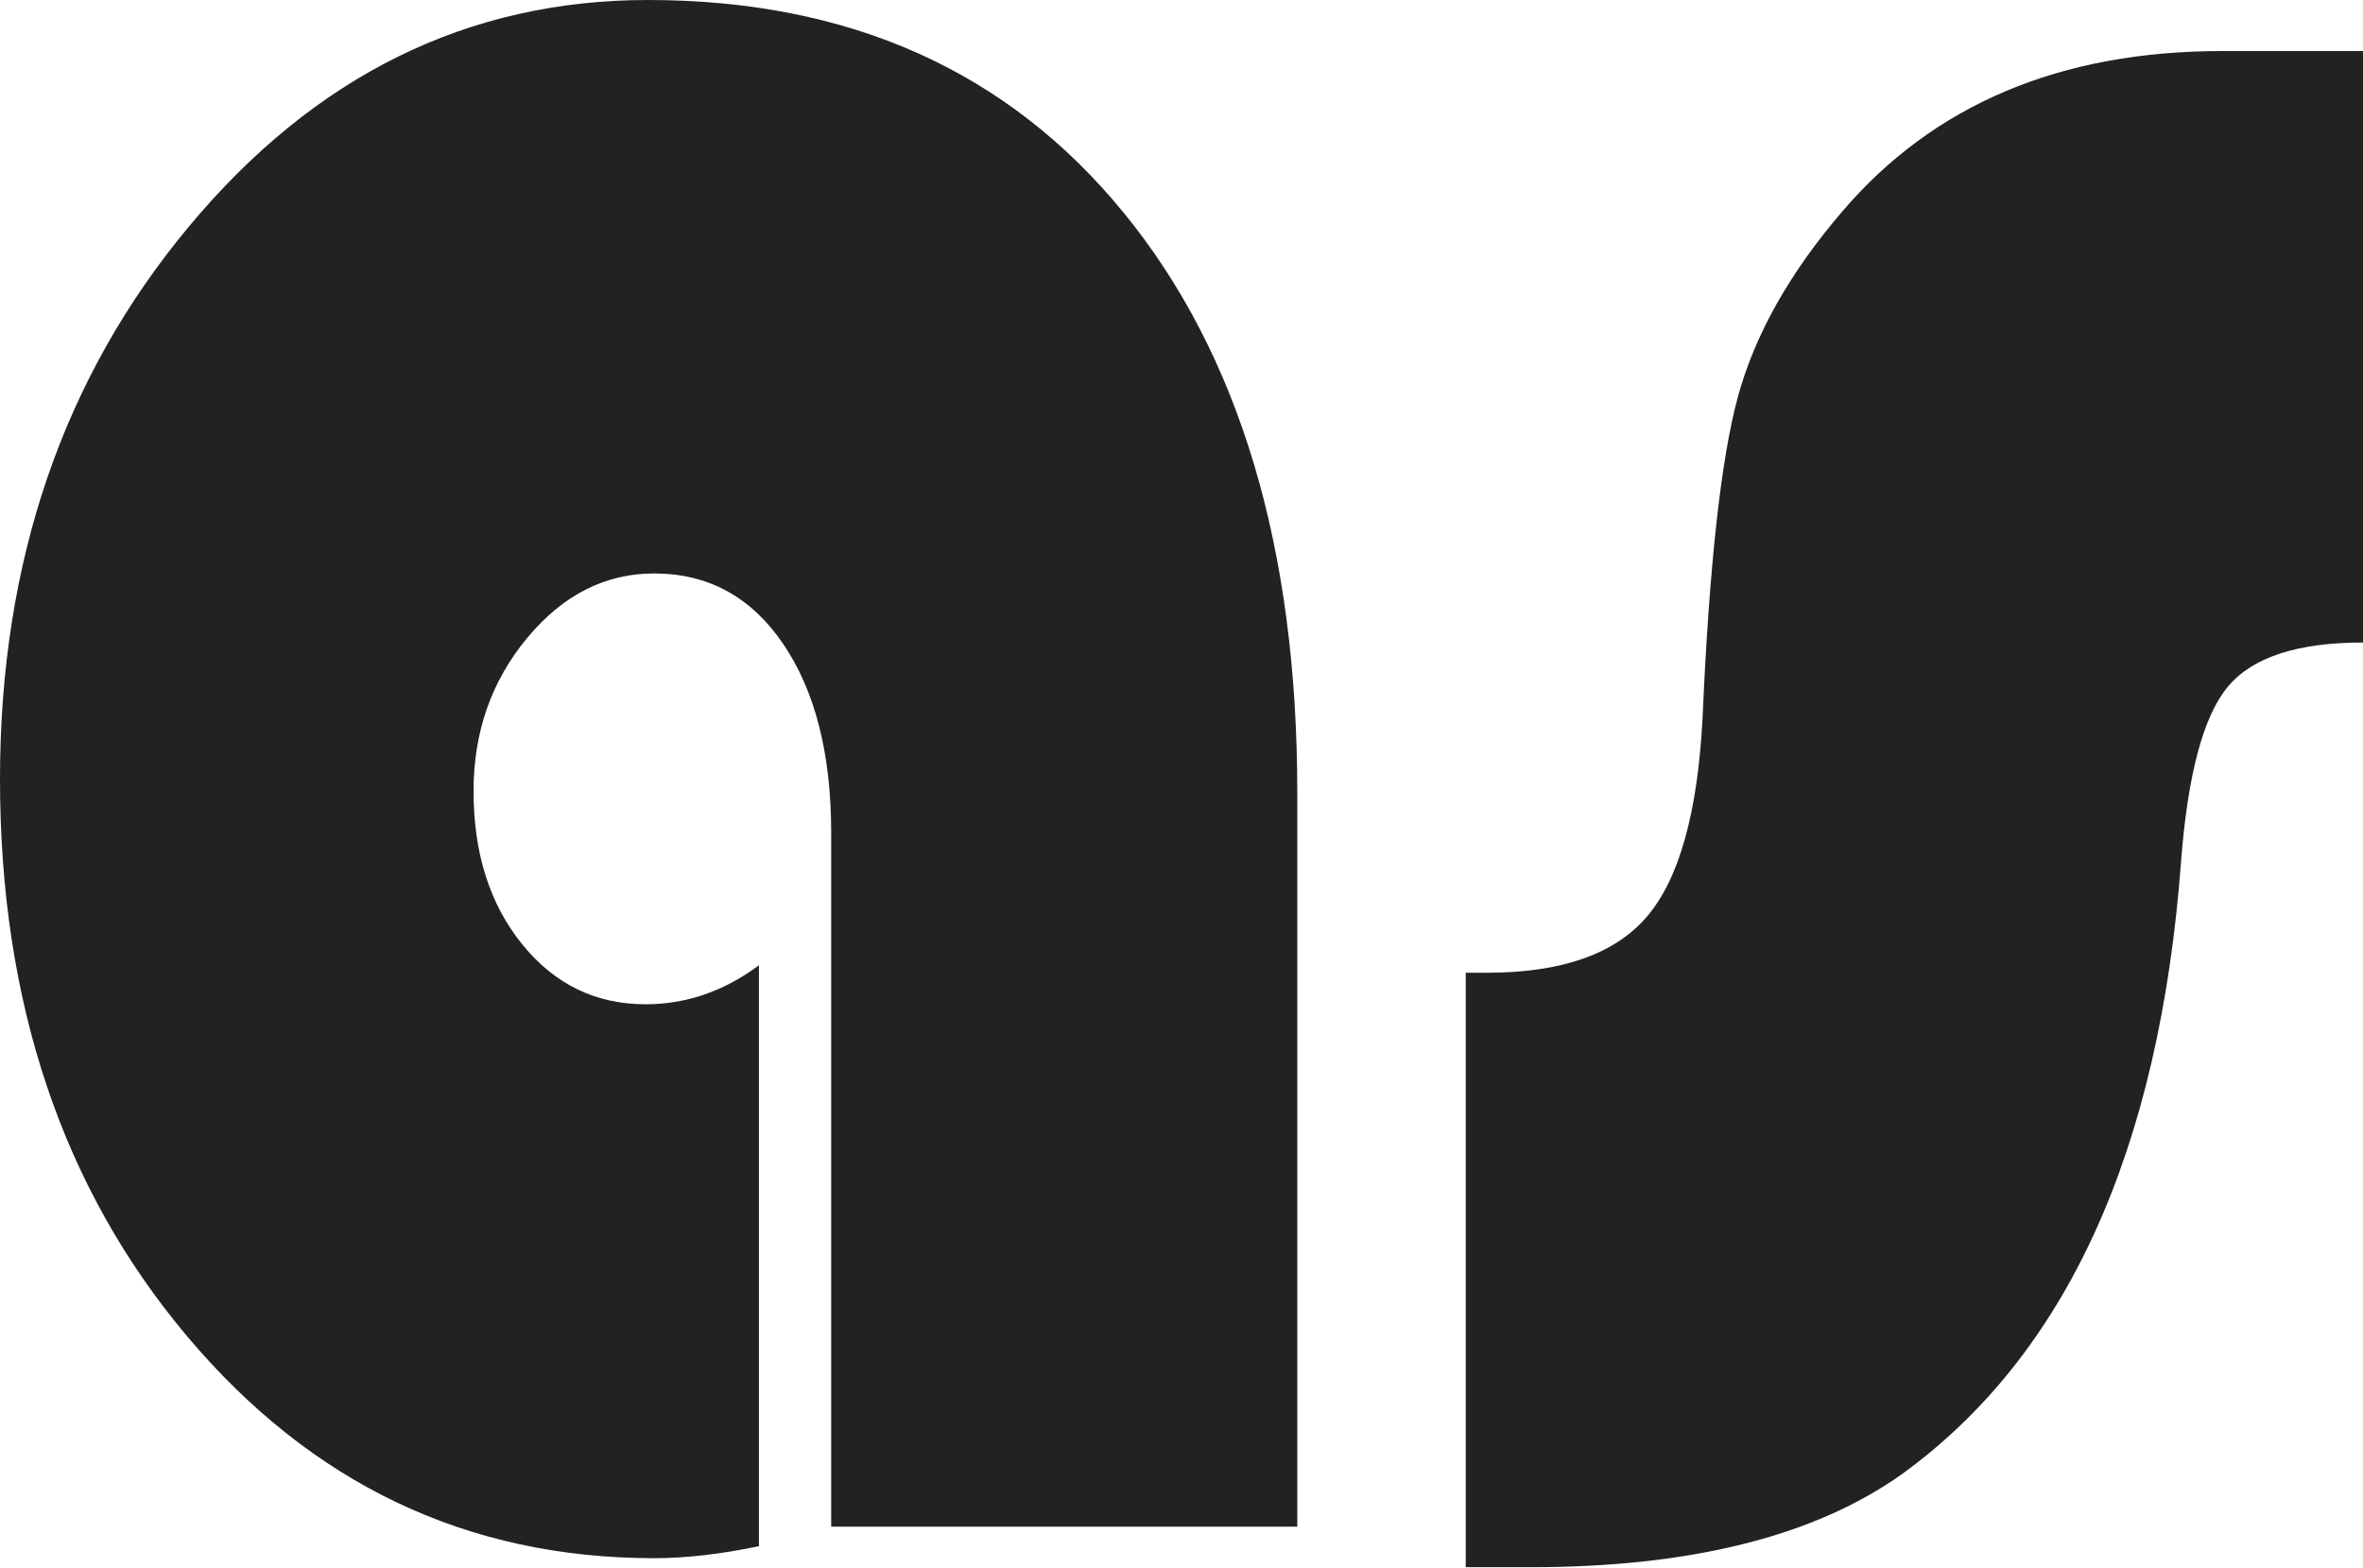
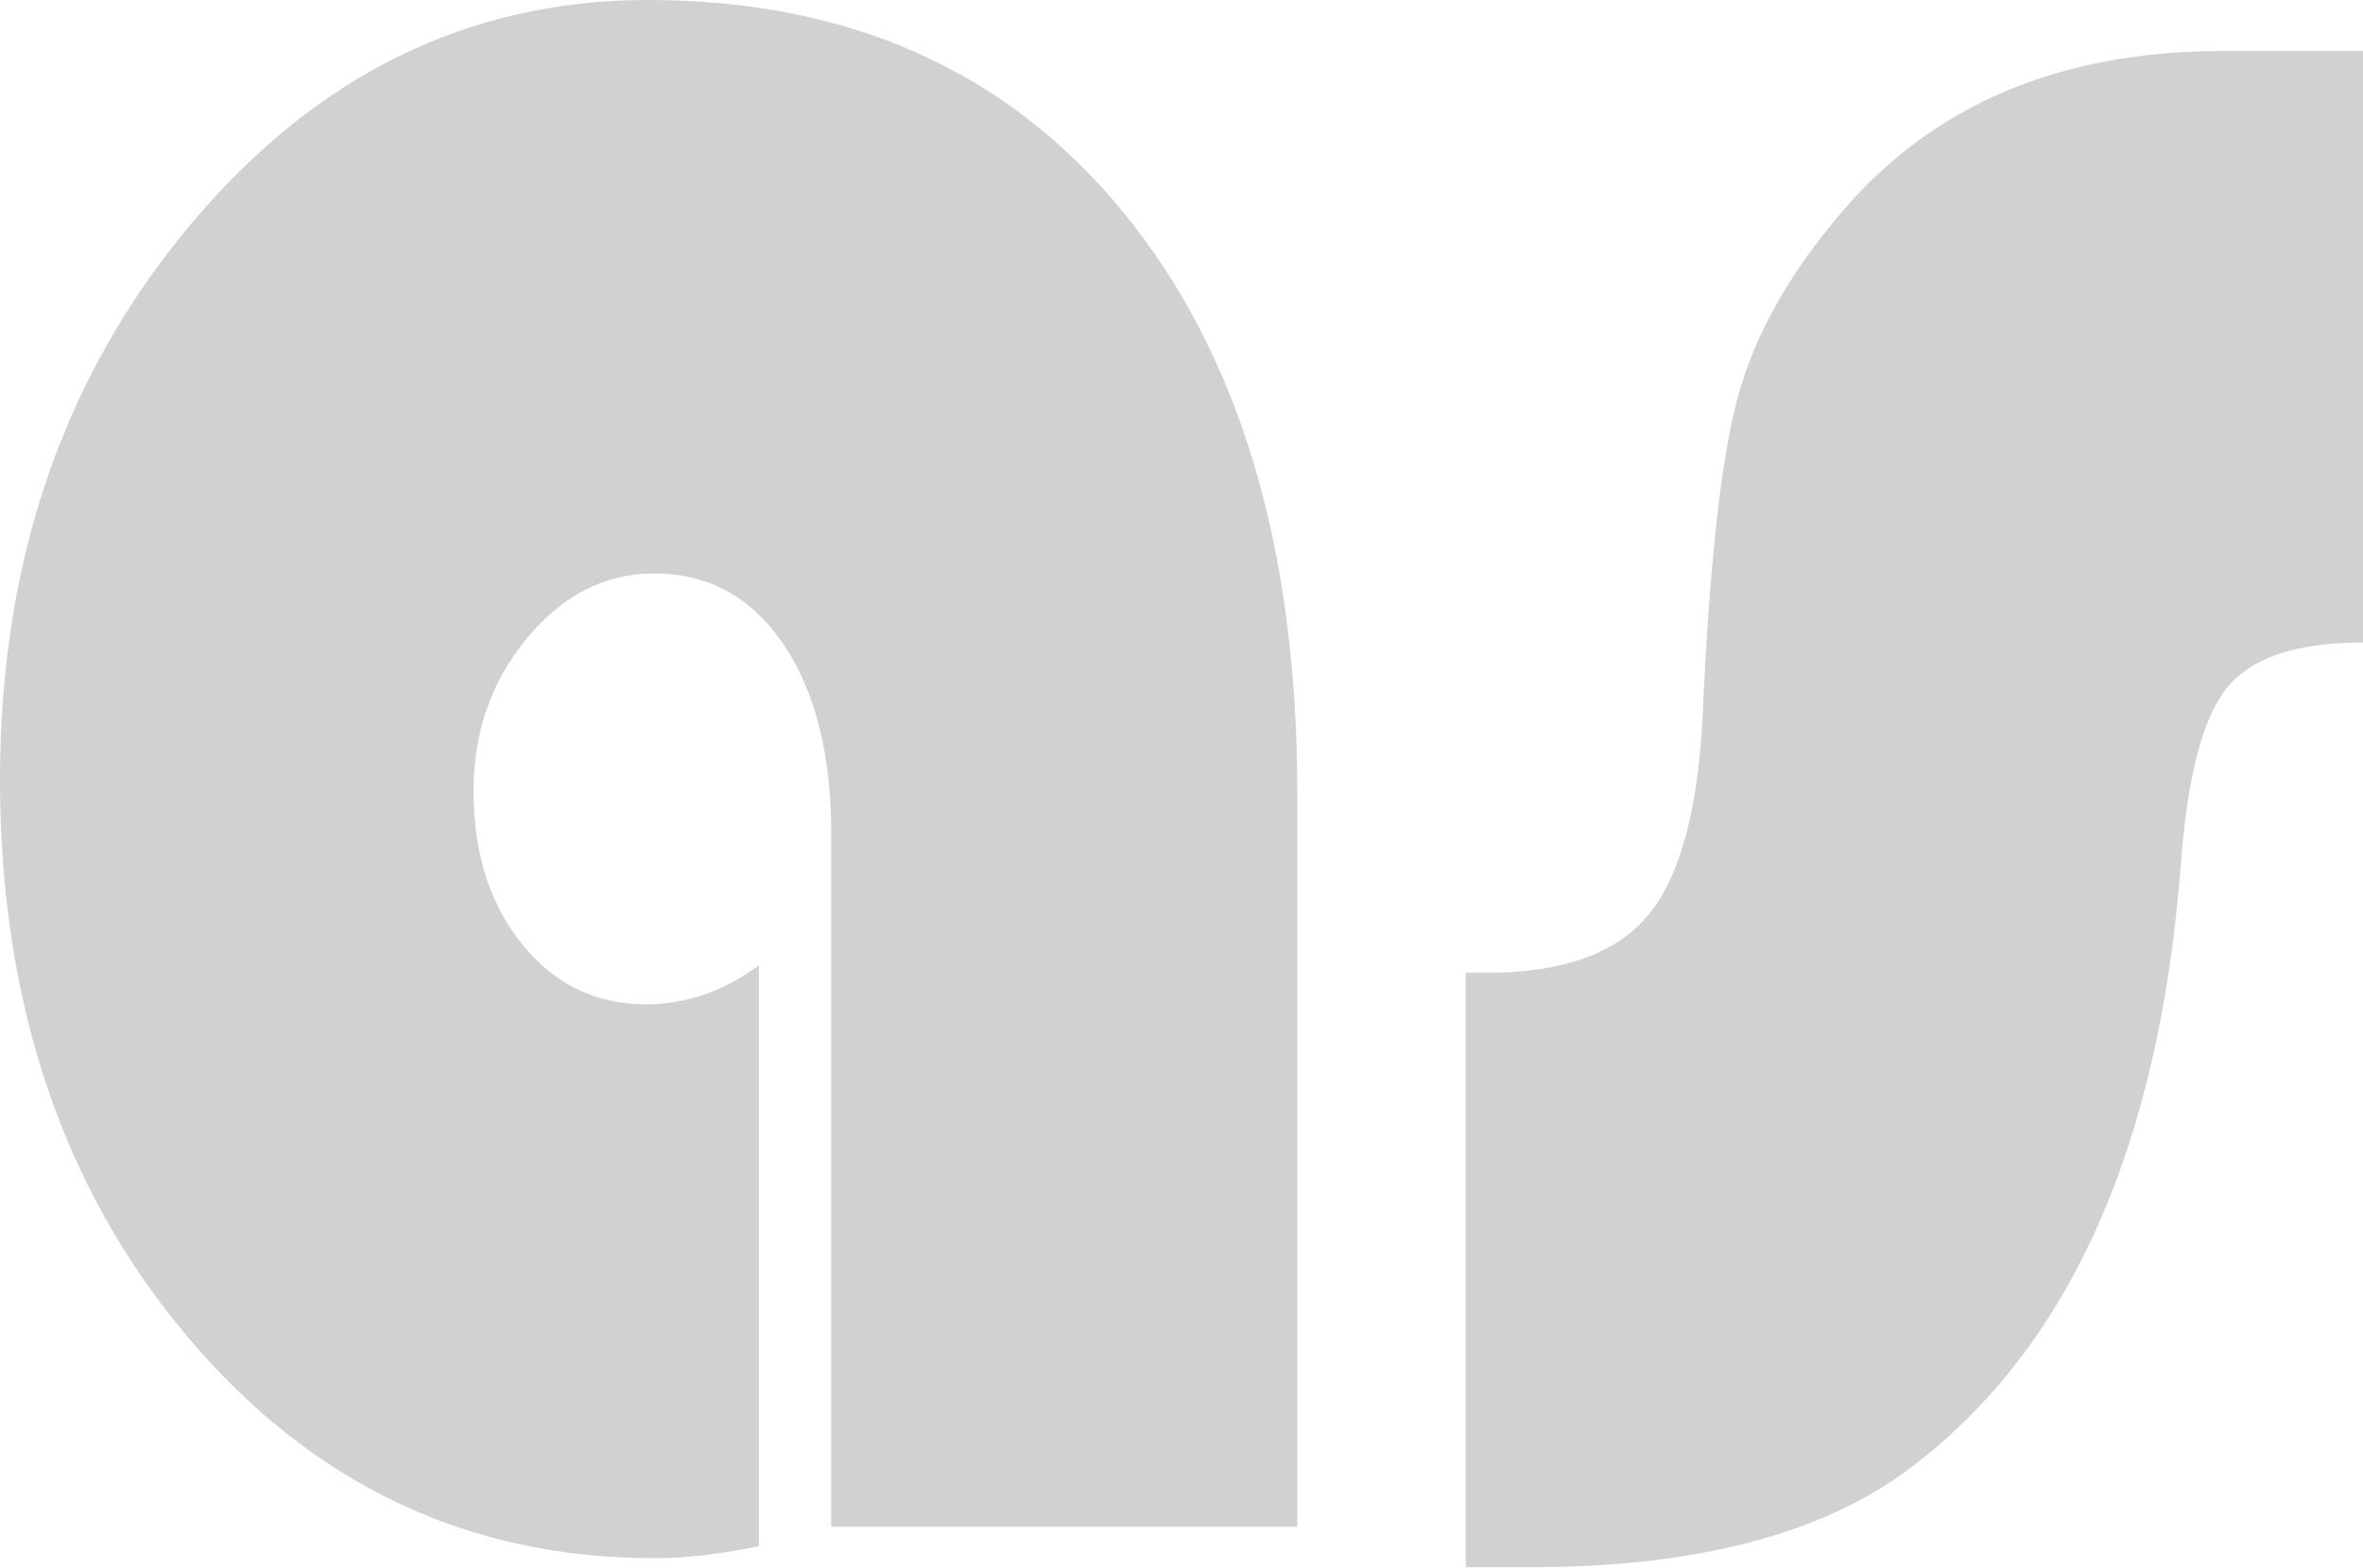
<svg xmlns="http://www.w3.org/2000/svg" width="98px" height="65px" viewBox="0 0 98 65" version="1.1">
  <defs />
-   <g stroke="none" stroke-width="1" fill="none" fill-rule="evenodd" id="logo">
-     <path fill="#222" d="M31.475,40.034 L31.475,64.128 C29.89,64.46 28.443,64.626 27.133,64.626 C19.381,64.626 12.921,61.555 7.752,55.412 C2.584,49.269 0,41.569 0,32.313 C0,23.306 2.61,15.669 7.83,9.401 C13.05,3.134 19.398,-1.14666897e-14 26.875,0 C35.213,-1.14666897e-14 41.786,2.937 46.592,8.81 C51.399,14.683 53.802,22.704 53.802,32.874 L53.802,63.319 L34.472,63.319 L34.472,34.555 C34.472,31.276 33.809,28.661 32.483,26.71 C31.156,24.759 29.373,23.784 27.133,23.784 C25.101,23.784 23.343,24.676 21.862,26.461 C20.38,28.246 19.639,30.362 19.639,32.811 C19.639,35.385 20.311,37.502 21.655,39.162 C22.999,40.822 24.704,41.652 26.772,41.652 C28.46,41.652 30.028,41.113 31.475,40.034 L31.475,40.034 Z M98,2.117 L98,26.648 C95.278,26.648 93.409,27.26 92.392,28.484 C91.376,29.709 90.73,32.126 90.454,35.738 C89.558,47.733 85.7,56.2 78.877,61.14 C75.26,63.713 70.126,65 63.476,65 L60.788,65 L60.788,40.345 L61.667,40.345 C64.768,40.345 66.982,39.567 68.308,38.01 C69.635,36.454 70.401,33.724 70.608,29.823 C70.884,23.472 71.375,19.01 72.081,16.437 C72.787,13.863 74.226,11.311 76.397,8.779 C80.187,4.337 85.441,2.117 92.16,2.117 L98,2.117 Z" />
+   <g stroke="none" stroke-width="1" fill-rule="evenodd" id="logo">
+     <path fill="#D1D1D1" d="M31.475,40.034 L31.475,64.128 C29.89,64.46 28.443,64.626 27.133,64.626 C19.381,64.626 12.921,61.555 7.752,55.412 C2.584,49.269 0,41.569 0,32.313 C0,23.306 2.61,15.669 7.83,9.401 C13.05,3.134 19.398,-1.14666897e-14 26.875,0 C35.213,-1.14666897e-14 41.786,2.937 46.592,8.81 C51.399,14.683 53.802,22.704 53.802,32.874 L53.802,63.319 L34.472,63.319 L34.472,34.555 C34.472,31.276 33.809,28.661 32.483,26.71 C31.156,24.759 29.373,23.784 27.133,23.784 C25.101,23.784 23.343,24.676 21.862,26.461 C20.38,28.246 19.639,30.362 19.639,32.811 C19.639,35.385 20.311,37.502 21.655,39.162 C22.999,40.822 24.704,41.652 26.772,41.652 C28.46,41.652 30.028,41.113 31.475,40.034 L31.475,40.034 Z M98,2.117 L98,26.648 C95.278,26.648 93.409,27.26 92.392,28.484 C91.376,29.709 90.73,32.126 90.454,35.738 C89.558,47.733 85.7,56.2 78.877,61.14 C75.26,63.713 70.126,65 63.476,65 L60.788,65 L60.788,40.345 L61.667,40.345 C64.768,40.345 66.982,39.567 68.308,38.01 C69.635,36.454 70.401,33.724 70.608,29.823 C70.884,23.472 71.375,19.01 72.081,16.437 C72.787,13.863 74.226,11.311 76.397,8.779 C80.187,4.337 85.441,2.117 92.16,2.117 L98,2.117 Z" />
  </g>
</svg>
